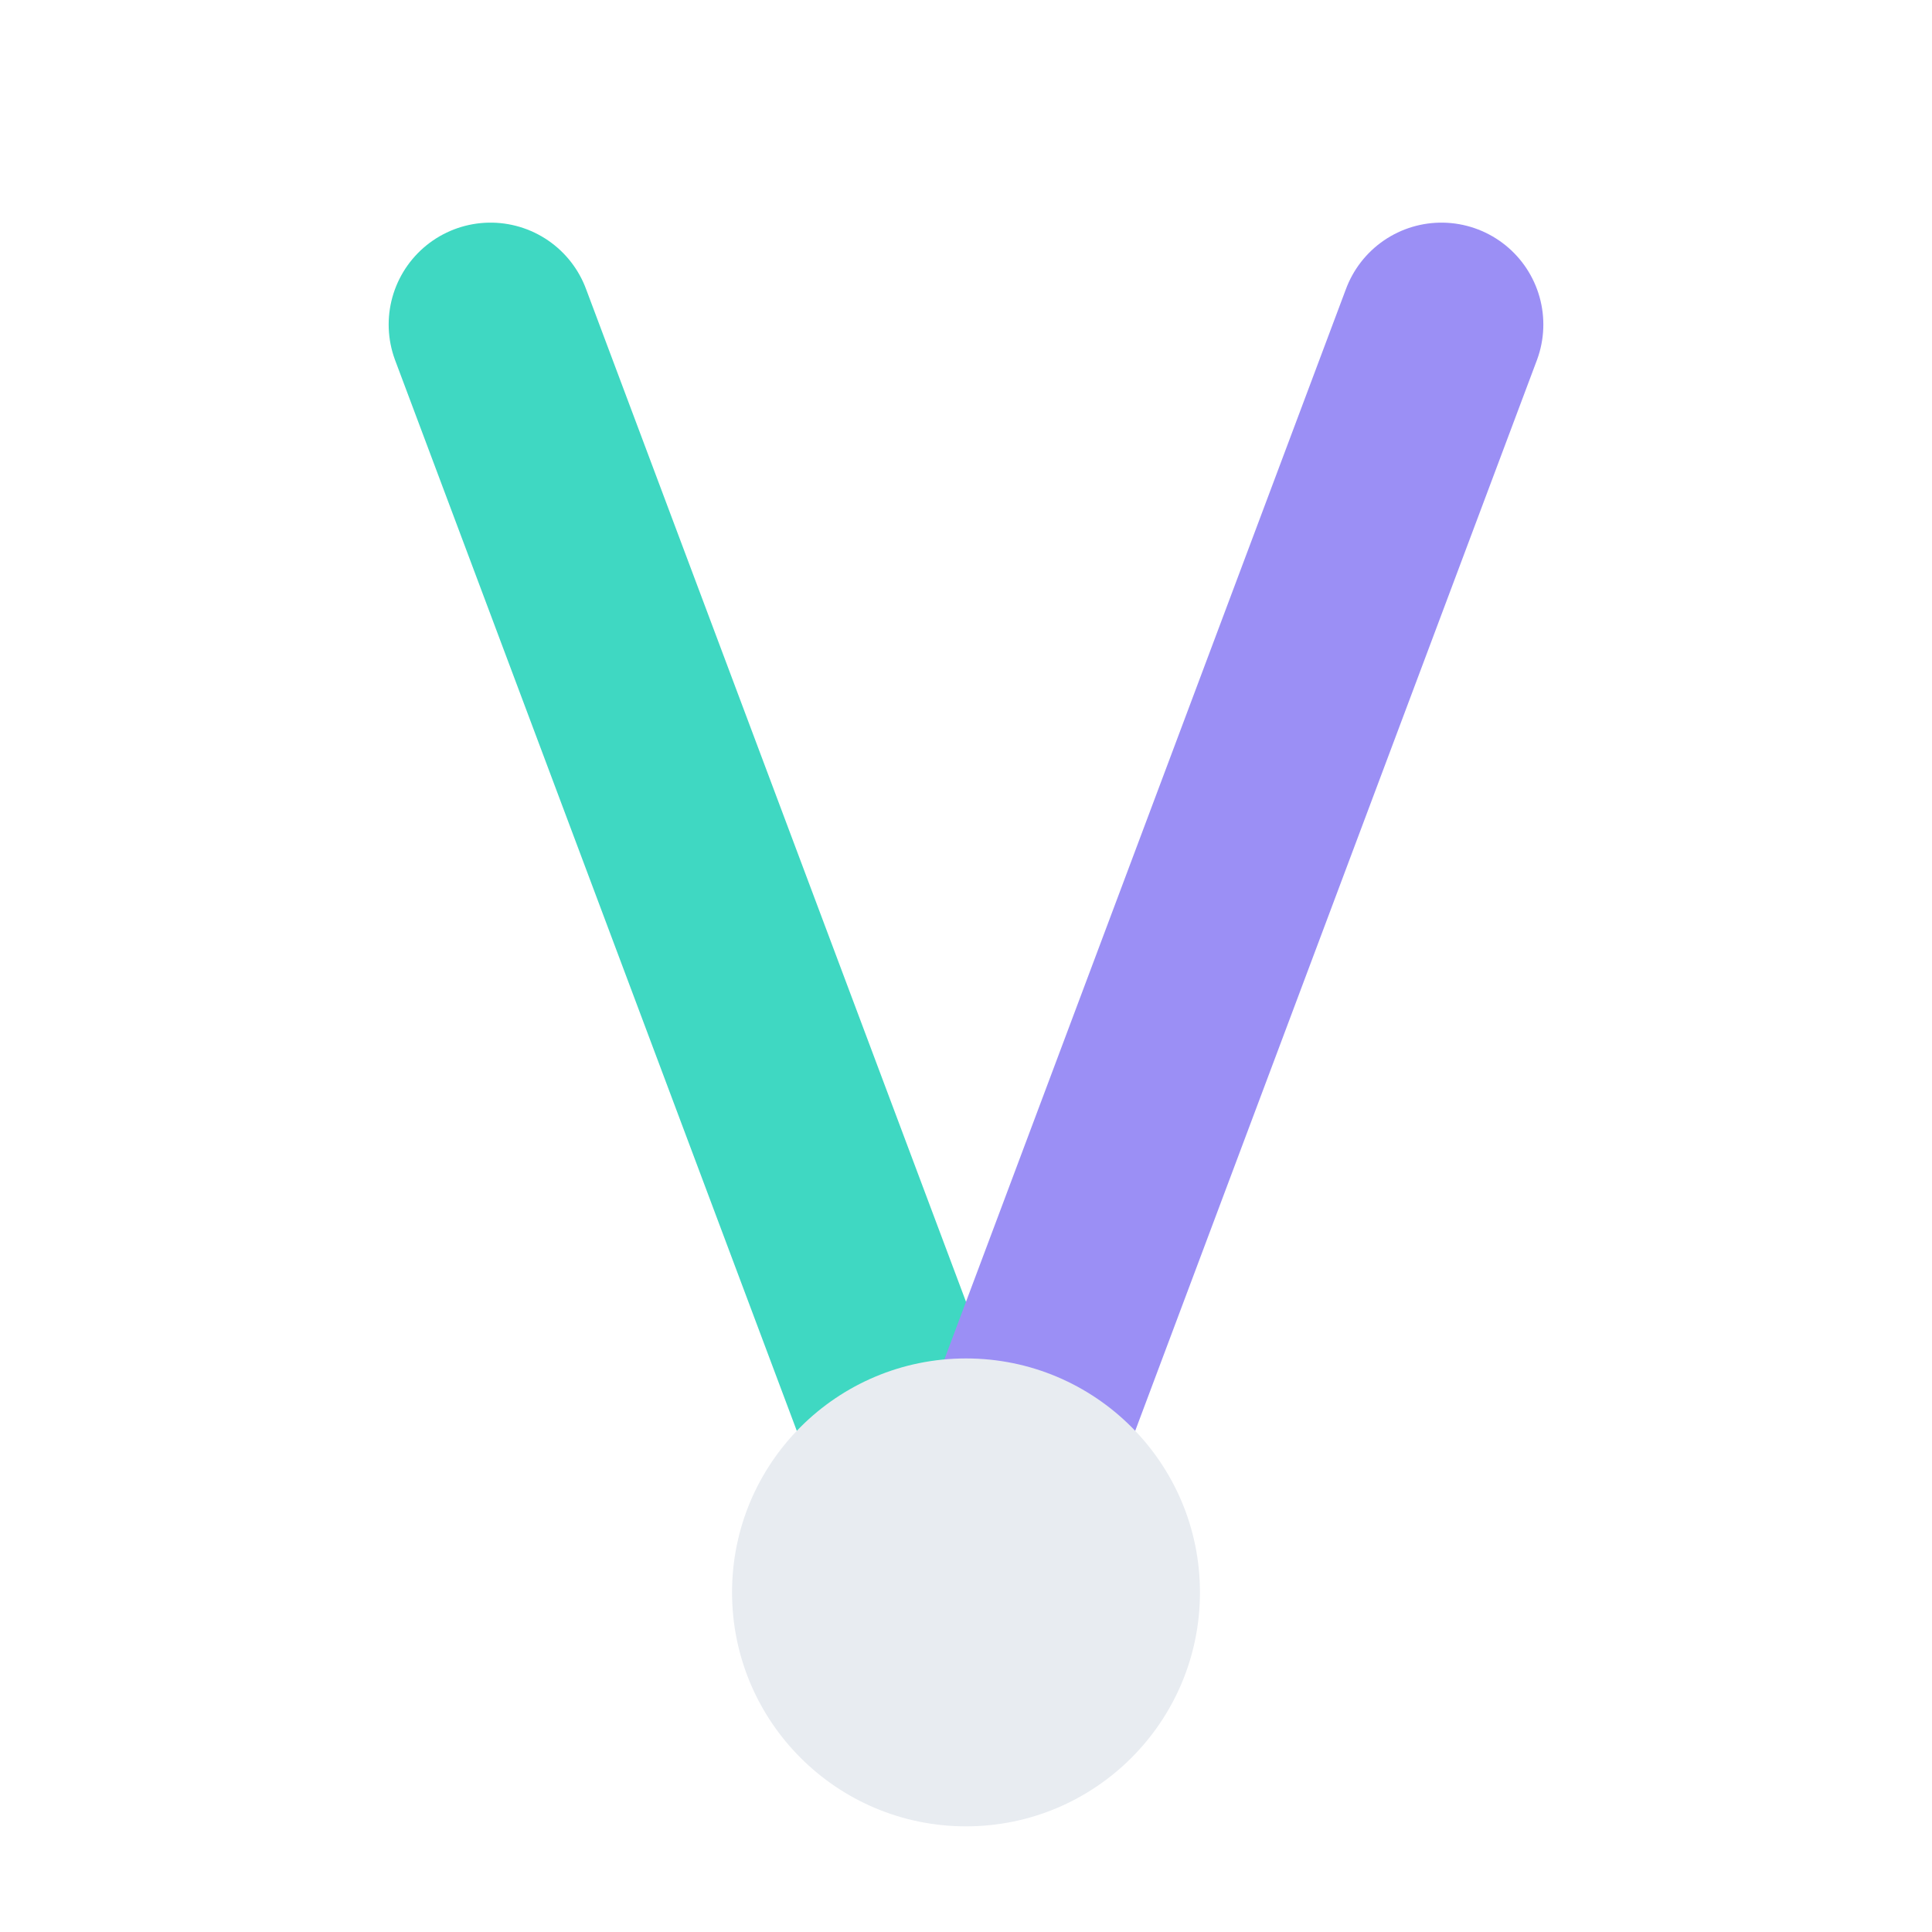
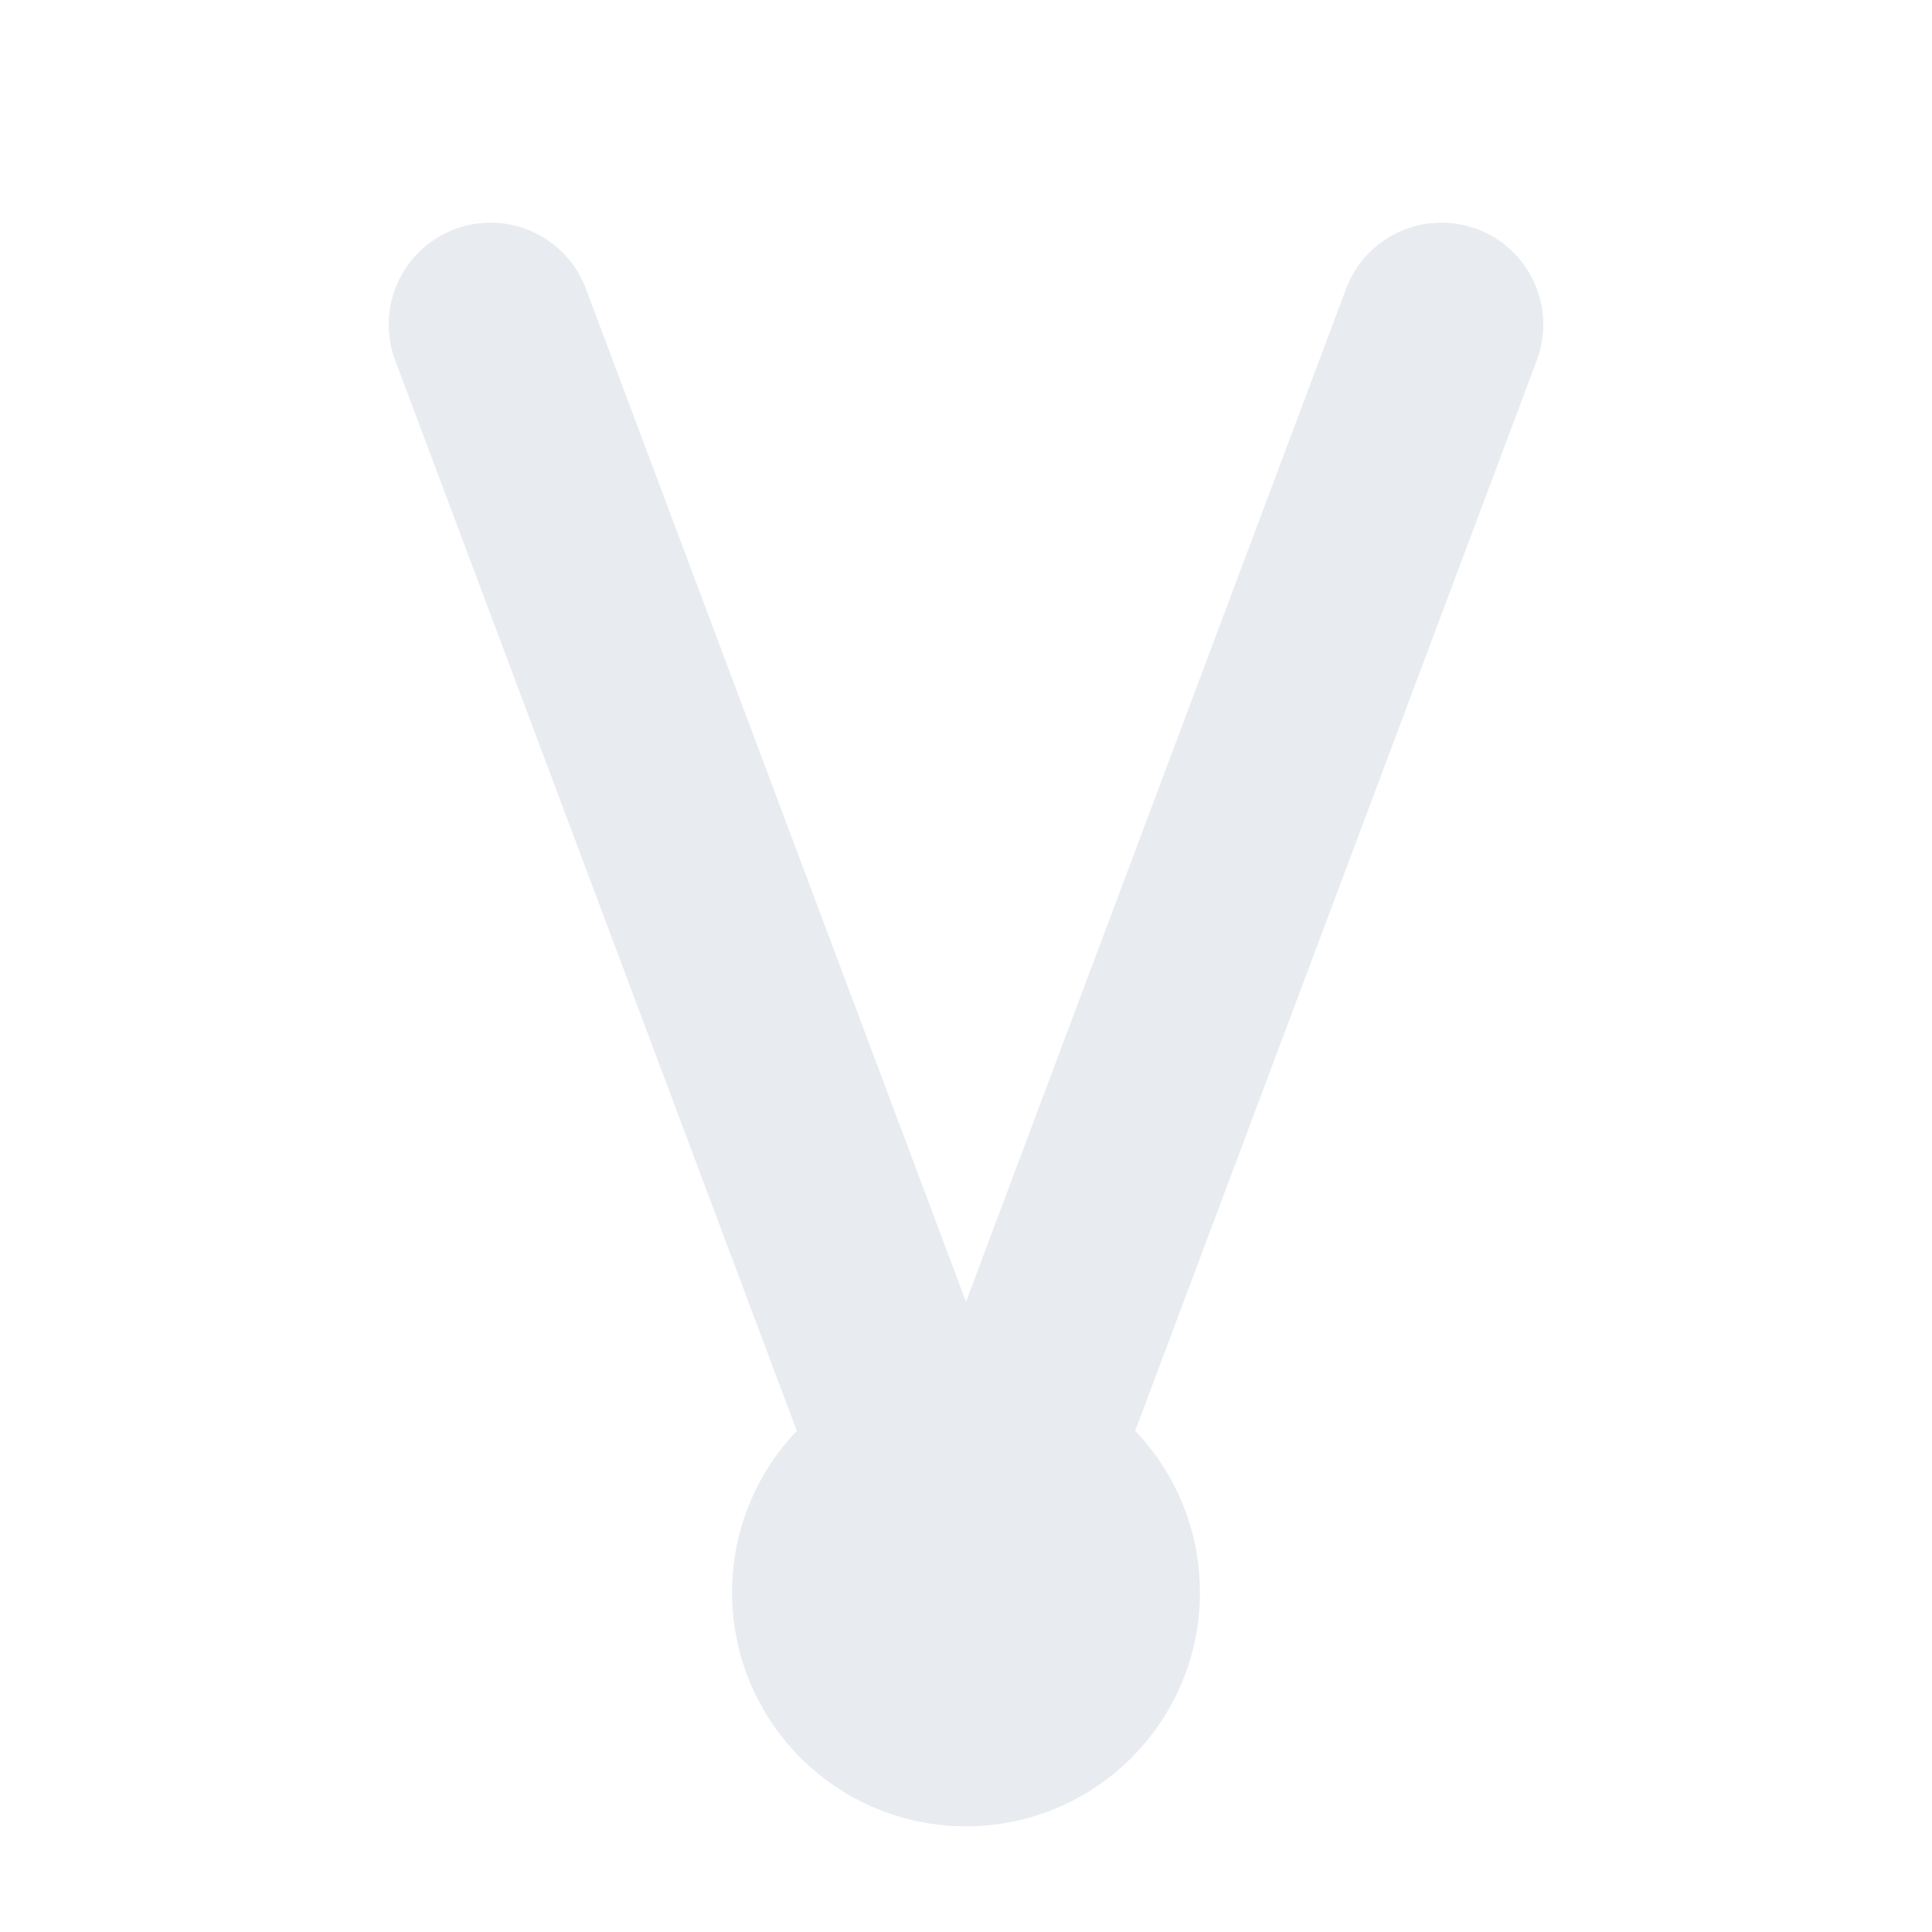
<svg xmlns="http://www.w3.org/2000/svg" viewBox="0 0 512 512" fill="none">
-   <path d="M130.0 86.0L240.6 380.8" stroke="#3FD8C2" stroke-width="54" stroke-linecap="round" />
-   <path d="M382.0 86.0L271.4 380.8" stroke="#9B8FF5" stroke-width="54" stroke-linecap="round" />
+   <path d="M130.0 86.0L240.6 380.8" stroke="#E8ECF1" stroke-width="54" stroke-linecap="round" />
+   <path d="M382.0 86.0L271.4 380.8" stroke="#E8ECF1" stroke-width="54" stroke-linecap="round" />
  <circle cx="256" cy="422" r="62" fill="#E8ECF1" stroke="none" />
</svg>
